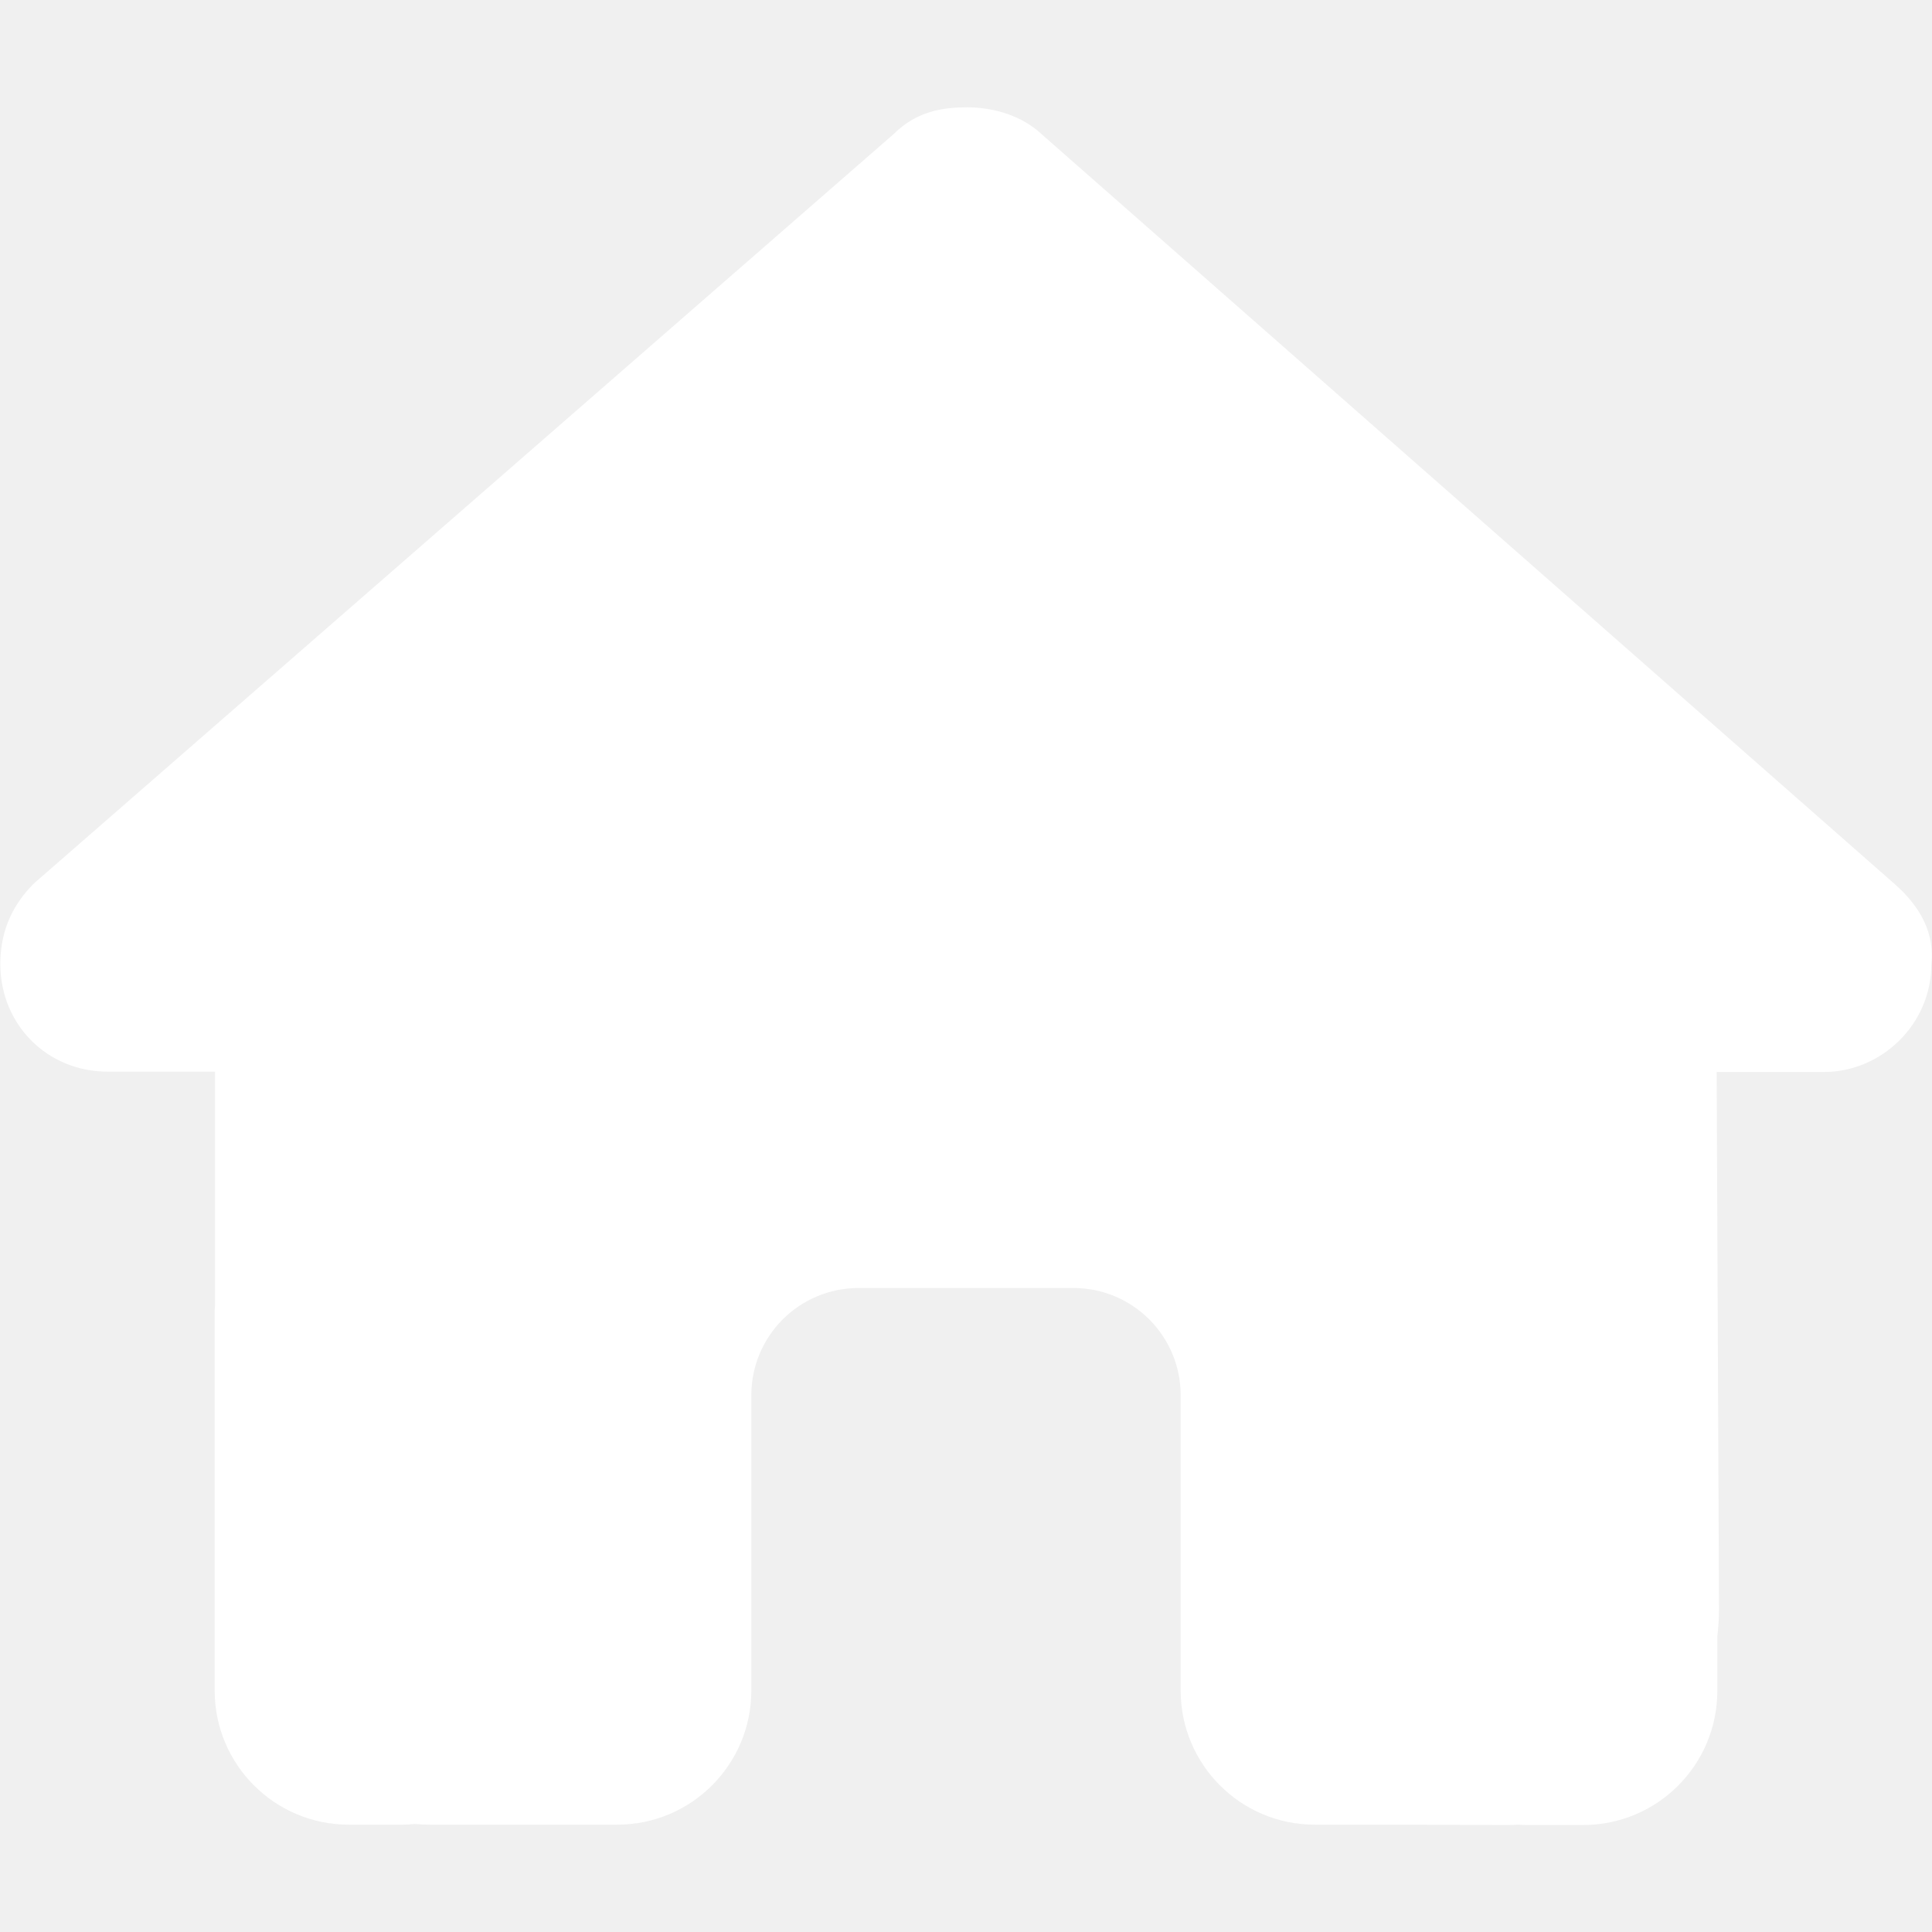
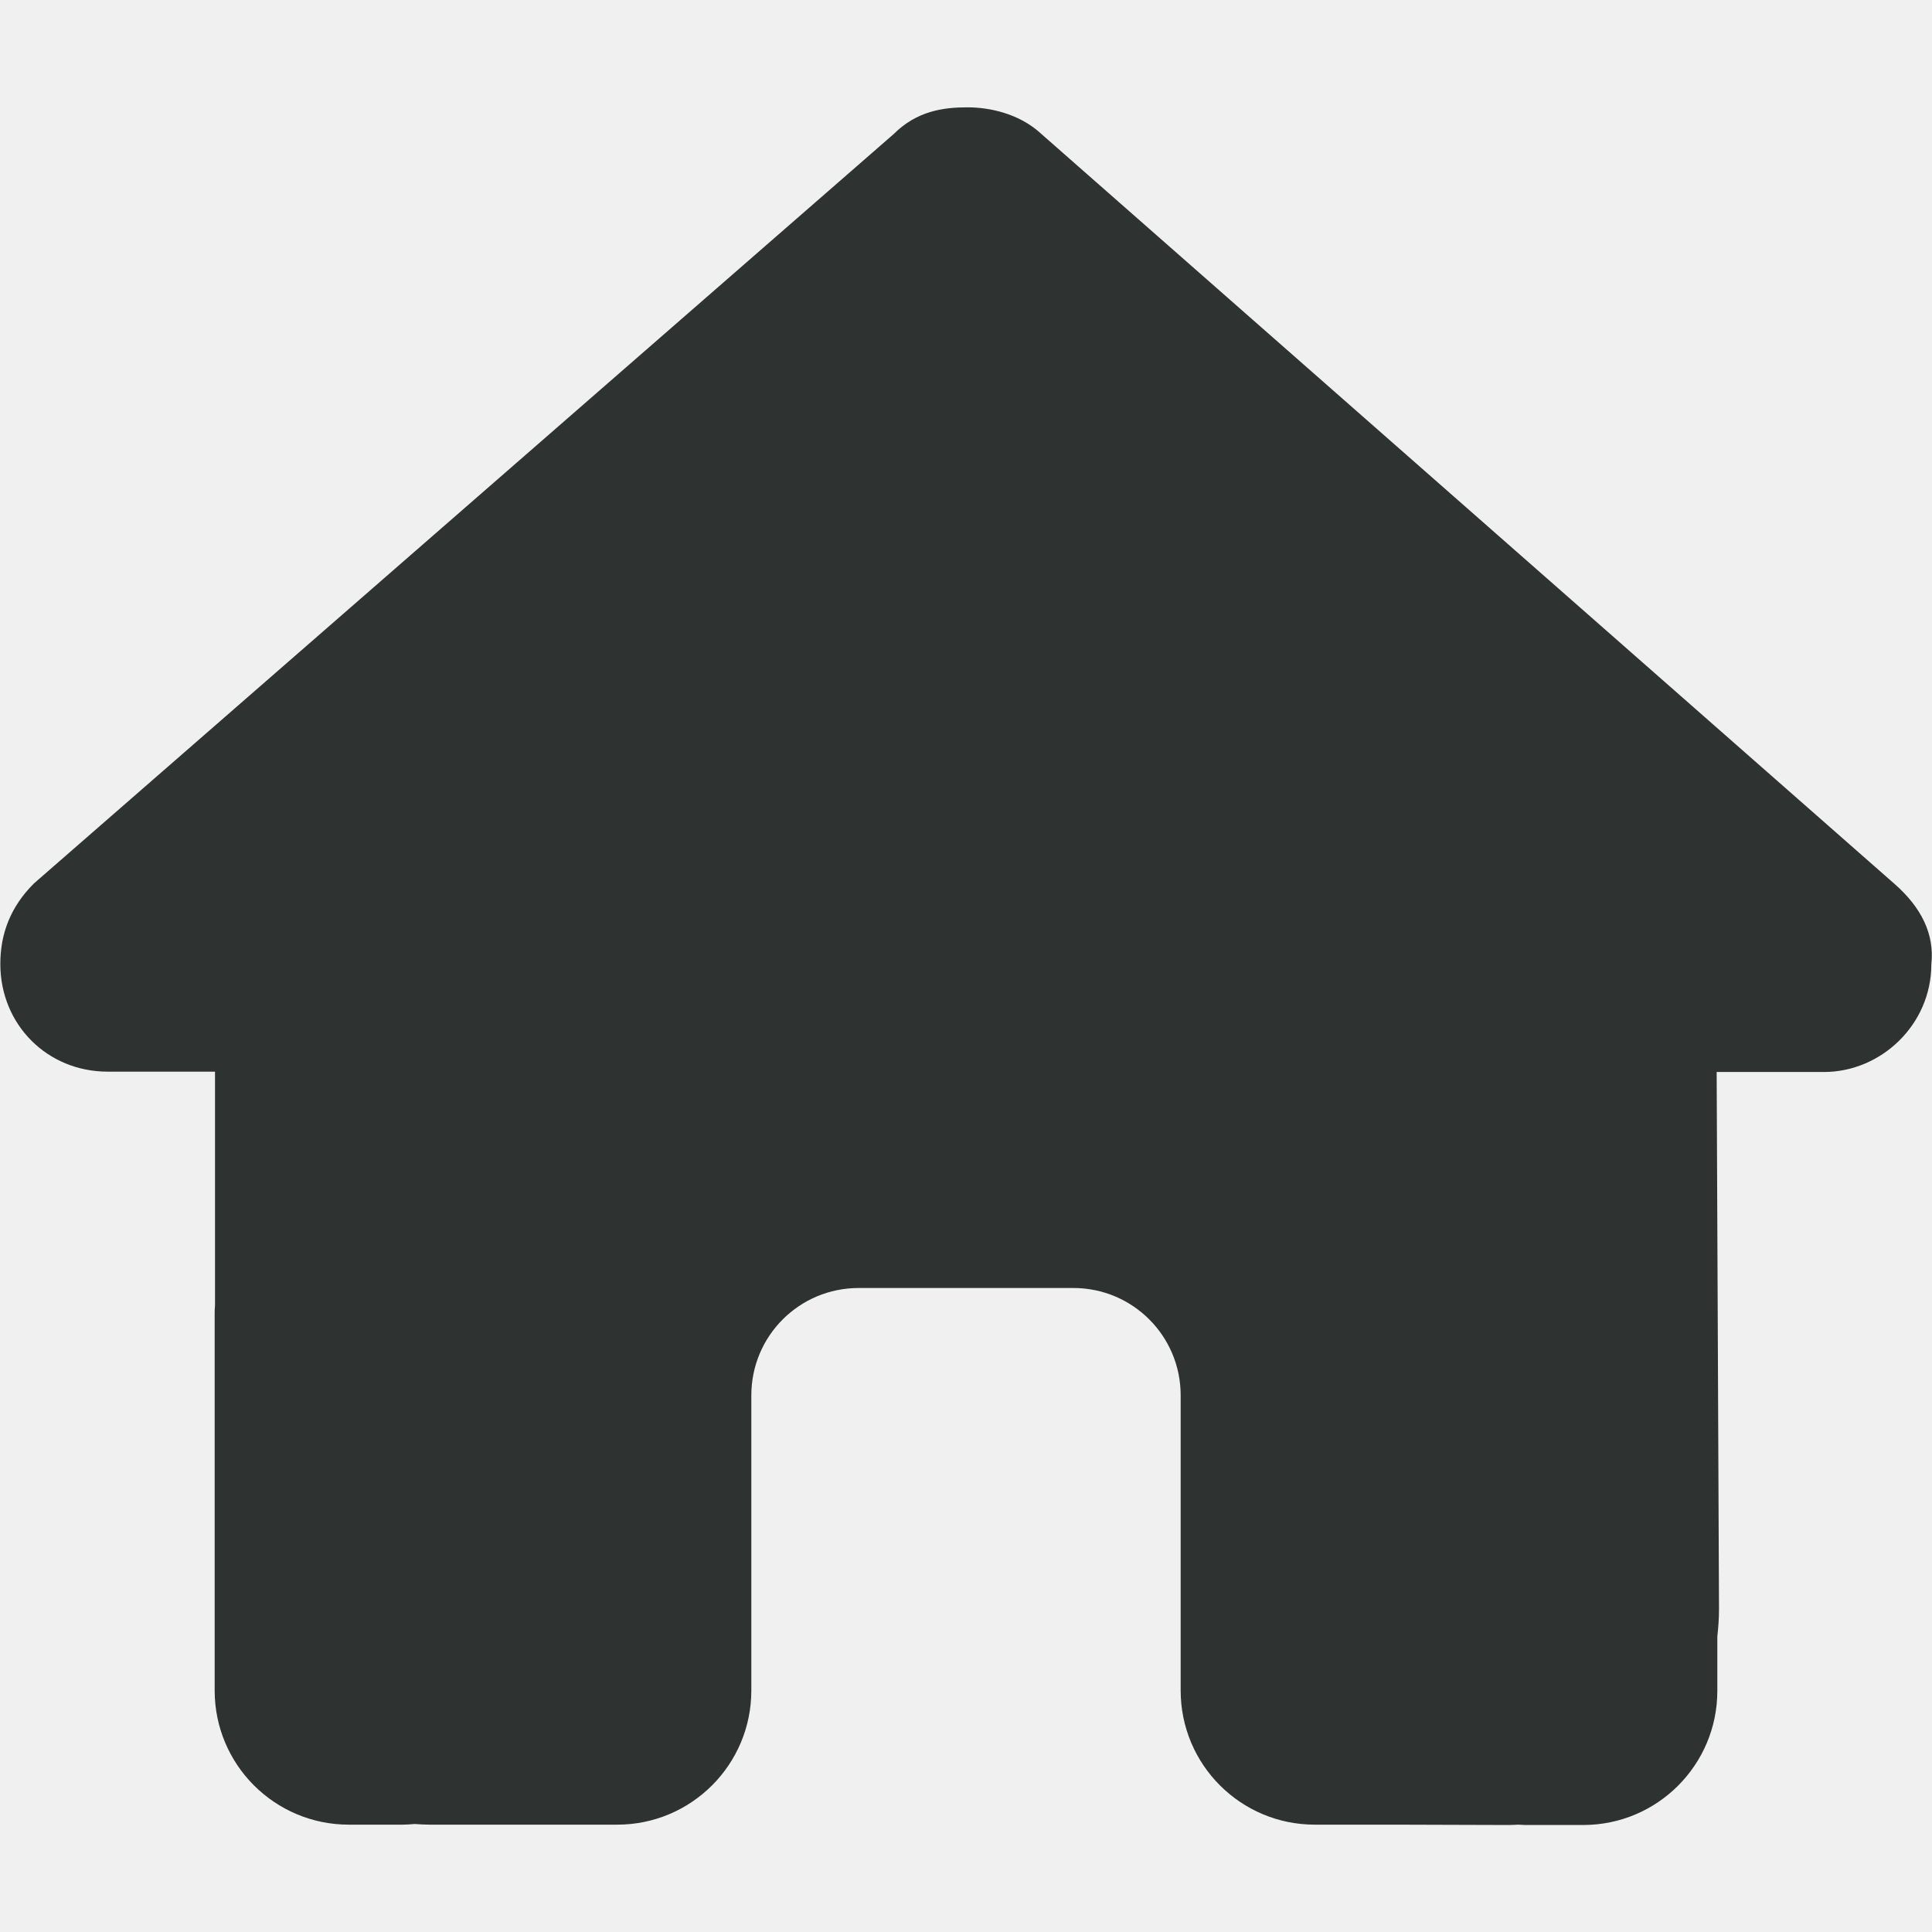
<svg xmlns="http://www.w3.org/2000/svg" width="20" height="20" viewBox="0 0 576 512">
-   <path fill="#ffffff" d="M575.8 255.5c0 18-15 32.1-32 32.1l-32 0 .7 160.2c0 2.7-.2 5.4-.5 8.1l0 16.2c0 22.1-17.9 40-40 40l-16 0c-1.1 0-2.2 0-3.3-.1c-1.4 .1-2.8 .1-4.2 .1L416 512l-24 0c-22.1 0-40-17.9-40-40l0-24 0-64c0-17.7-14.3-32-32-32l-64 0c-17.7 0-32 14.3-32 32l0 64 0 24c0 22.1-17.9 40-40 40l-24 0-31.9 0c-1.5 0-3-.1-4.5-.2c-1.2 .1-2.4 .2-3.6 .2l-16 0c-22.1 0-40-17.9-40-40l0-112c0-.9 0-1.9 .1-2.8l0-69.7-32 0c-18 0-32-14-32-32.1c0-9 3-17 10-24L266.4 8c7-7 15-8 22-8s15 2 21 7L564.8 231.5c8 7 12 15 11 24z" />
+   <path fill="#2E3332" d="M575.8 255.5c0 18-15 32.1-32 32.1l-32 0 .7 160.2c0 2.7-.2 5.4-.5 8.1l0 16.2c0 22.1-17.9 40-40 40l-16 0c-1.1 0-2.2 0-3.3-.1c-1.4 .1-2.8 .1-4.2 .1L416 512l-24 0c-22.1 0-40-17.9-40-40l0-24 0-64c0-17.7-14.3-32-32-32l-64 0c-17.7 0-32 14.3-32 32l0 64 0 24c0 22.1-17.9 40-40 40l-24 0-31.9 0c-1.5 0-3-.1-4.5-.2c-1.2 .1-2.4 .2-3.6 .2l-16 0c-22.1 0-40-17.9-40-40l0-112c0-.9 0-1.9 .1-2.8l0-69.7-32 0c-18 0-32-14-32-32.1c0-9 3-17 10-24L266.4 8c7-7 15-8 22-8s15 2 21 7L564.8 231.5c8 7 12 15 11 24z" />
</svg>
